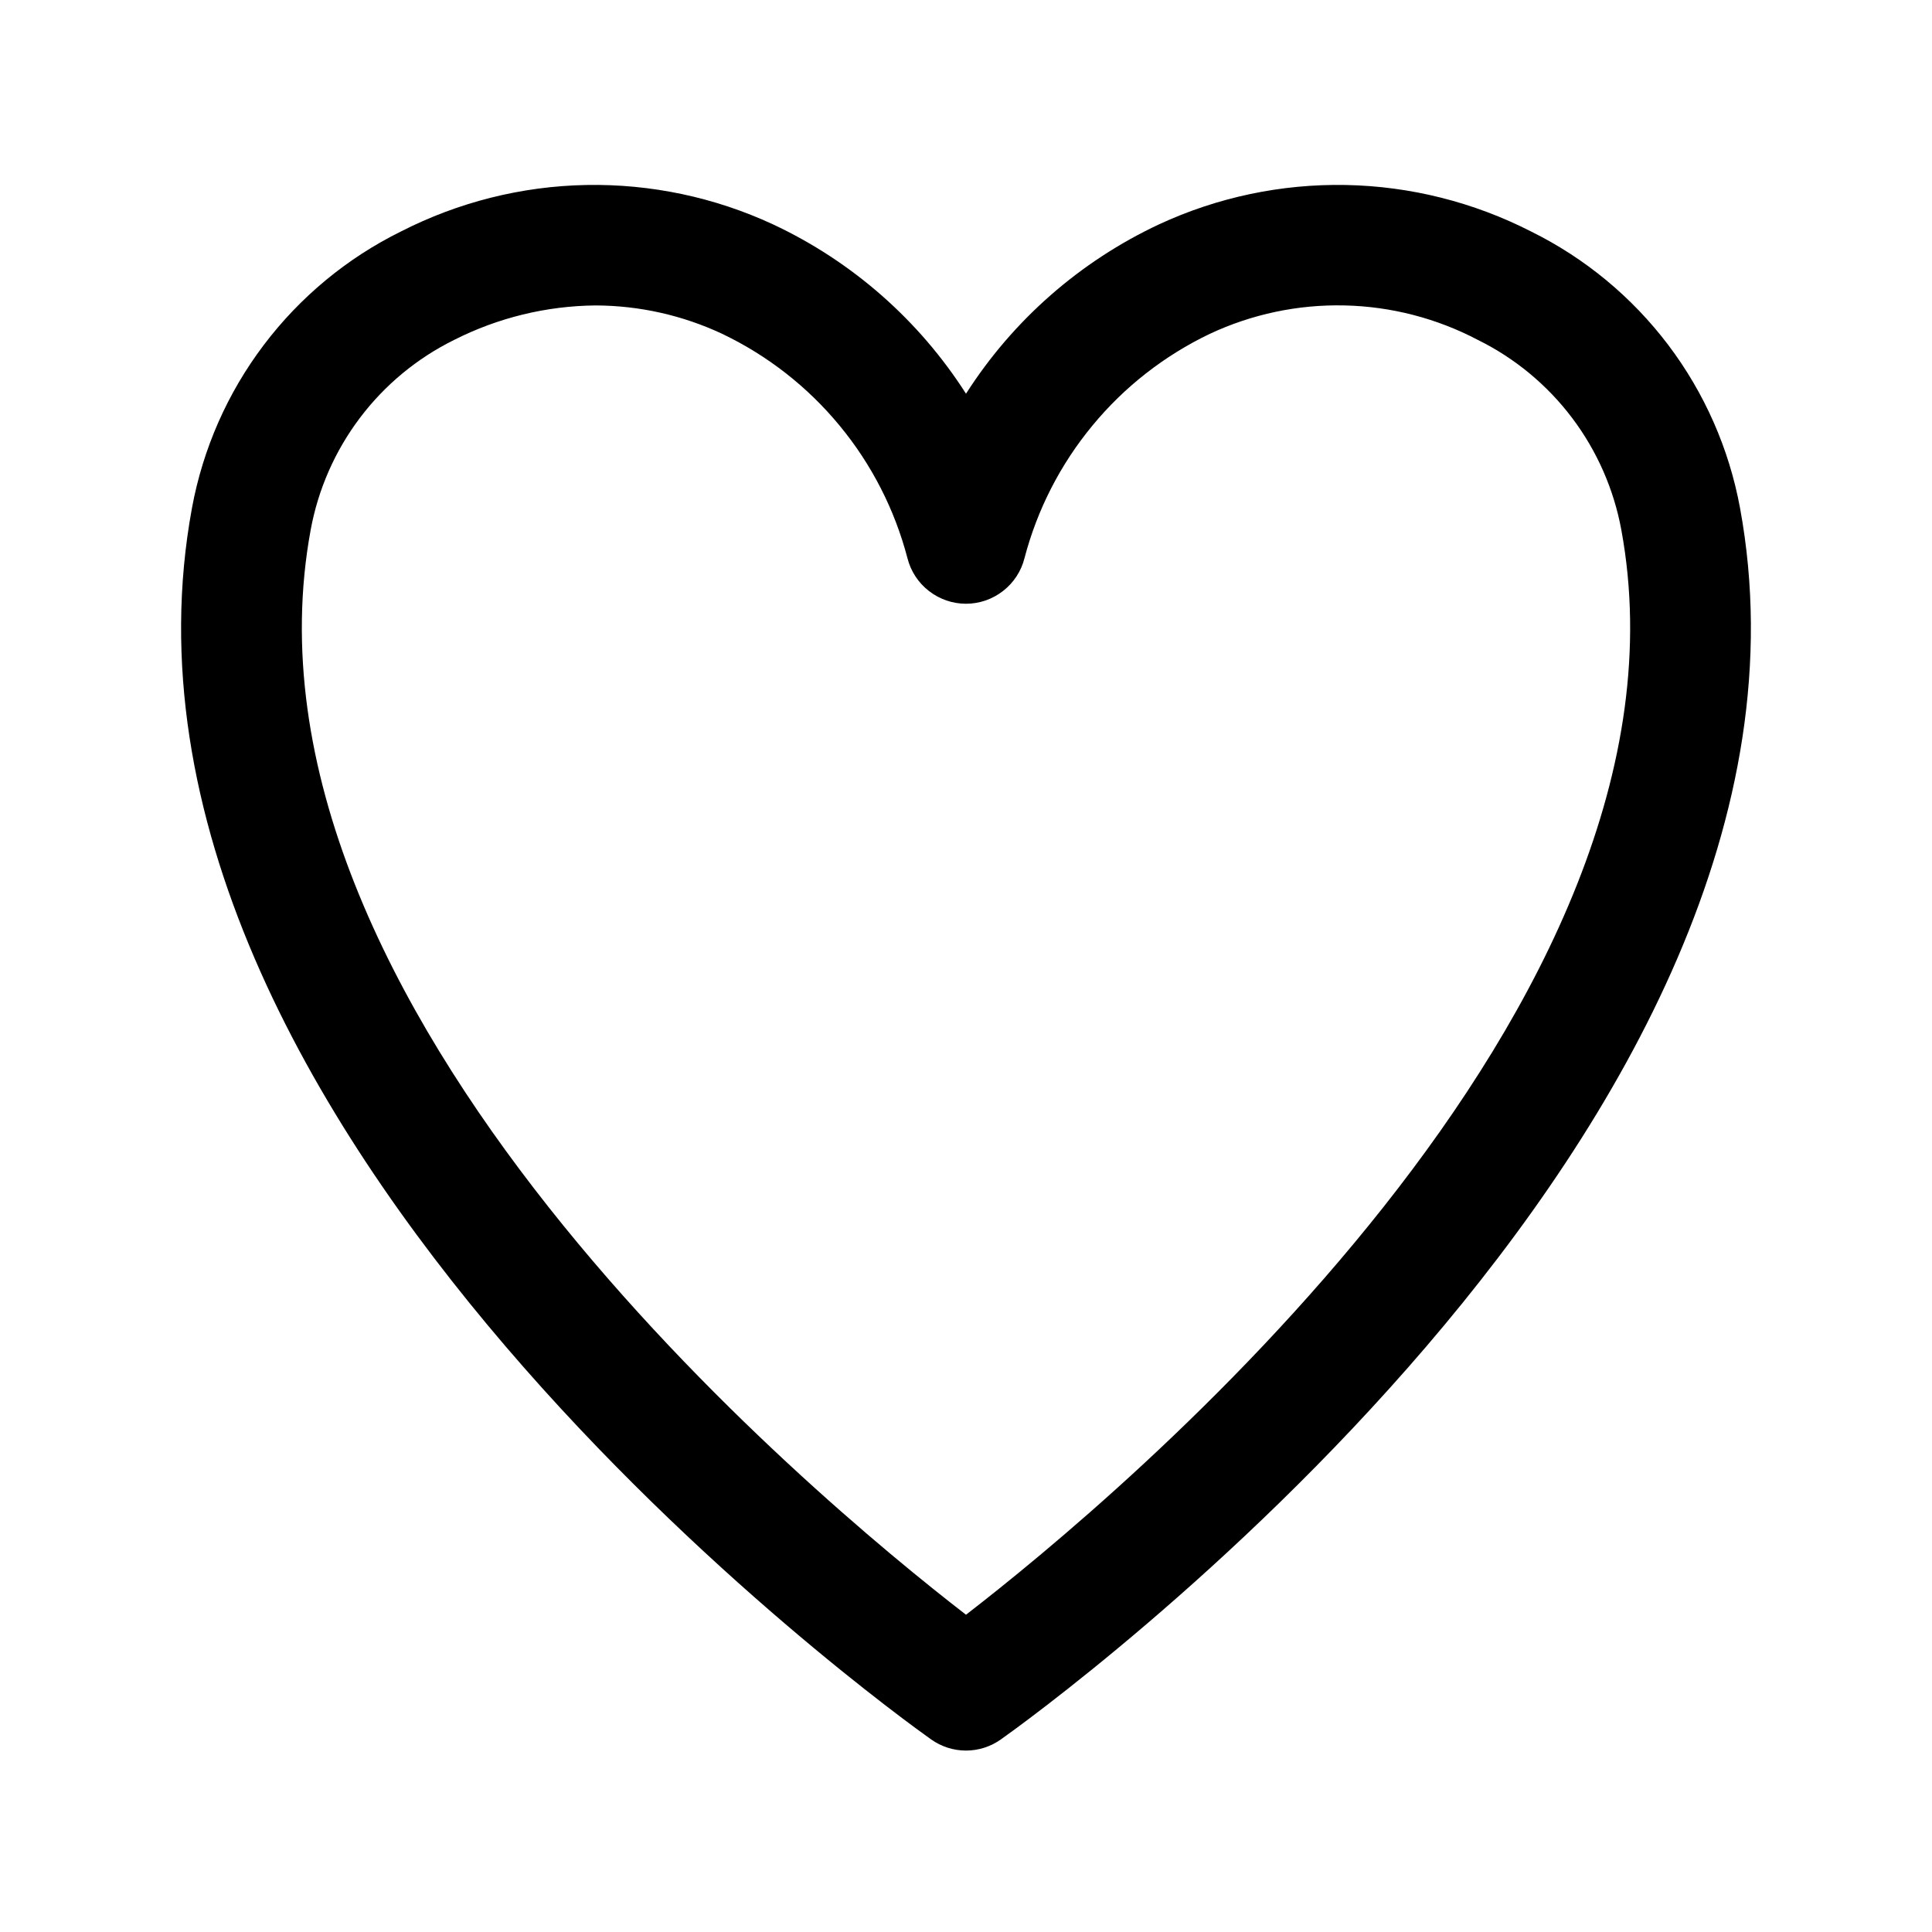
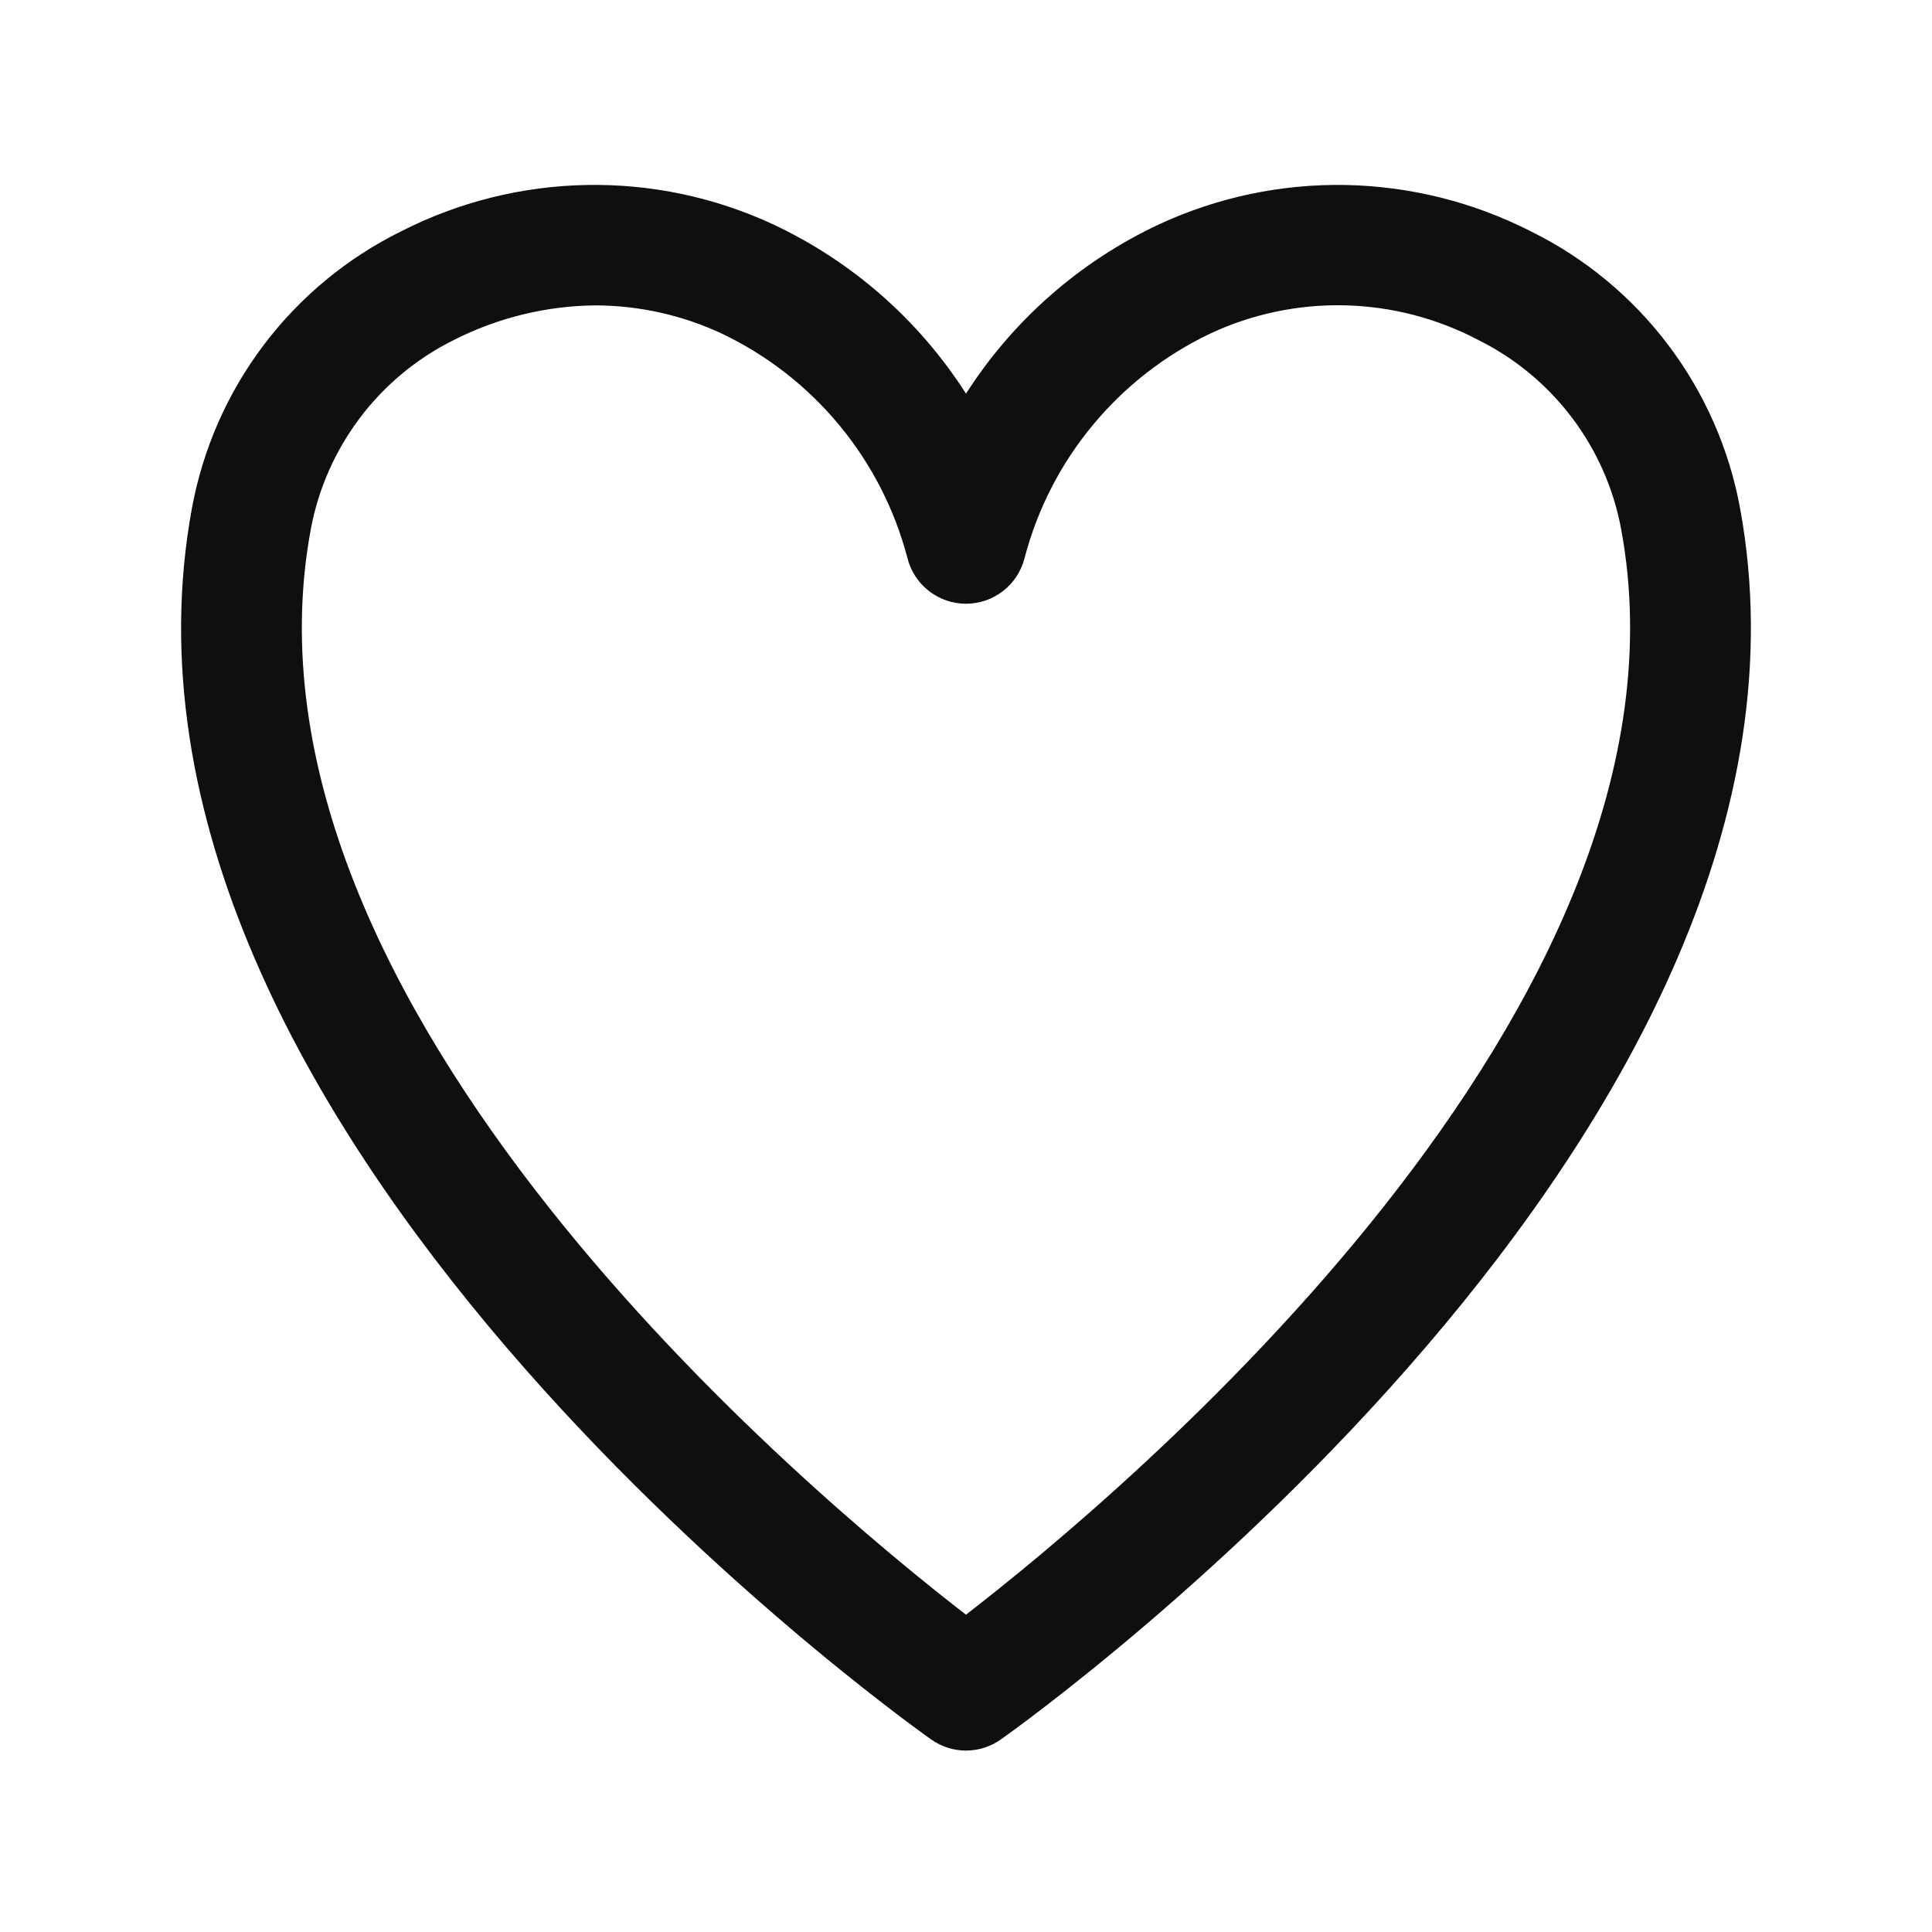
<svg xmlns="http://www.w3.org/2000/svg" width="32" height="32" viewBox="0 0 32 32" fill="none">
-   <path d="M28.82 8.412C28.639 7.432 28.232 6.508 27.631 5.713C27.03 4.919 26.252 4.275 25.359 3.834C24.408 3.348 23.358 3.084 22.291 3.064C21.223 3.044 20.164 3.267 19.195 3.717C17.886 4.331 16.778 5.303 16 6.521C15.222 5.303 14.114 4.33 12.805 3.717C11.836 3.267 10.777 3.044 9.709 3.064C8.641 3.084 7.592 3.348 6.641 3.834C5.747 4.275 4.97 4.919 4.369 5.714C3.768 6.508 3.361 7.432 3.18 8.412C1.29 18.663 14.844 28.401 15.422 28.81C15.591 28.93 15.793 28.995 16 28.995C16.207 28.995 16.409 28.93 16.578 28.81C17.156 28.401 30.709 18.663 28.82 8.412ZM16 26.745C13.483 24.802 3.691 16.665 5.146 8.775C5.27 8.102 5.549 7.468 5.961 6.922C6.373 6.376 6.907 5.934 7.52 5.631C8.248 5.262 9.052 5.066 9.868 5.059C10.592 5.062 11.307 5.222 11.963 5.53C12.714 5.889 13.377 6.407 13.906 7.049C14.436 7.69 14.819 8.439 15.03 9.244C15.084 9.46 15.209 9.651 15.385 9.788C15.561 9.925 15.777 10 16 10C16.222 10 16.439 9.925 16.614 9.788C16.79 9.651 16.915 9.46 16.969 9.244C17.18 8.439 17.564 7.69 18.094 7.049C18.623 6.407 19.287 5.889 20.037 5.53C20.735 5.203 21.5 5.041 22.271 5.059C23.041 5.076 23.798 5.272 24.48 5.631C25.093 5.934 25.627 6.376 26.039 6.922C26.451 7.468 26.73 8.103 26.854 8.775C28.308 16.665 18.517 24.802 16 26.745Z" fill="black" />
+   <path d="M28.82 8.412C28.639 7.432 28.232 6.509 27.631 5.714C27.031 4.919 26.253 4.275 25.36 3.834C24.409 3.348 23.359 3.085 22.291 3.064C21.223 3.044 20.164 3.267 19.195 3.717C17.887 4.33 16.779 5.302 16 6.52C15.222 5.302 14.114 4.33 12.805 3.716C11.836 3.266 10.778 3.043 9.71 3.064C8.642 3.084 7.592 3.347 6.641 3.833C5.748 4.274 4.97 4.918 4.369 5.713C3.768 6.508 3.361 7.432 3.18 8.412C1.29 18.662 14.844 28.402 15.422 28.81C15.591 28.93 15.793 28.995 16 28.995C16.207 28.995 16.409 28.93 16.578 28.81C17.156 28.401 30.709 18.663 28.82 8.412V8.412ZM16 26.745C13.483 24.8 3.691 16.665 5.146 8.775C5.27 8.102 5.549 7.468 5.961 6.922C6.373 6.376 6.907 5.933 7.52 5.63C8.248 5.261 9.052 5.065 9.868 5.058C10.592 5.061 11.308 5.221 11.963 5.529C12.713 5.888 13.377 6.406 13.906 7.048C14.436 7.689 14.819 8.438 15.03 9.243C15.084 9.459 15.209 9.651 15.385 9.788C15.561 9.925 15.777 10 16 10C16.223 10 16.44 9.925 16.615 9.788C16.791 9.651 16.916 9.459 16.97 9.243C17.181 8.438 17.564 7.689 18.094 7.048C18.624 6.406 19.287 5.888 20.037 5.529C20.735 5.201 21.5 5.04 22.271 5.057C23.042 5.075 23.798 5.27 24.481 5.629C25.094 5.933 25.627 6.375 26.039 6.921C26.451 7.467 26.73 8.101 26.853 8.774C28.308 16.664 18.517 24.8 16 26.744V26.745Z" fill="#0F0F0F" />
</svg>
